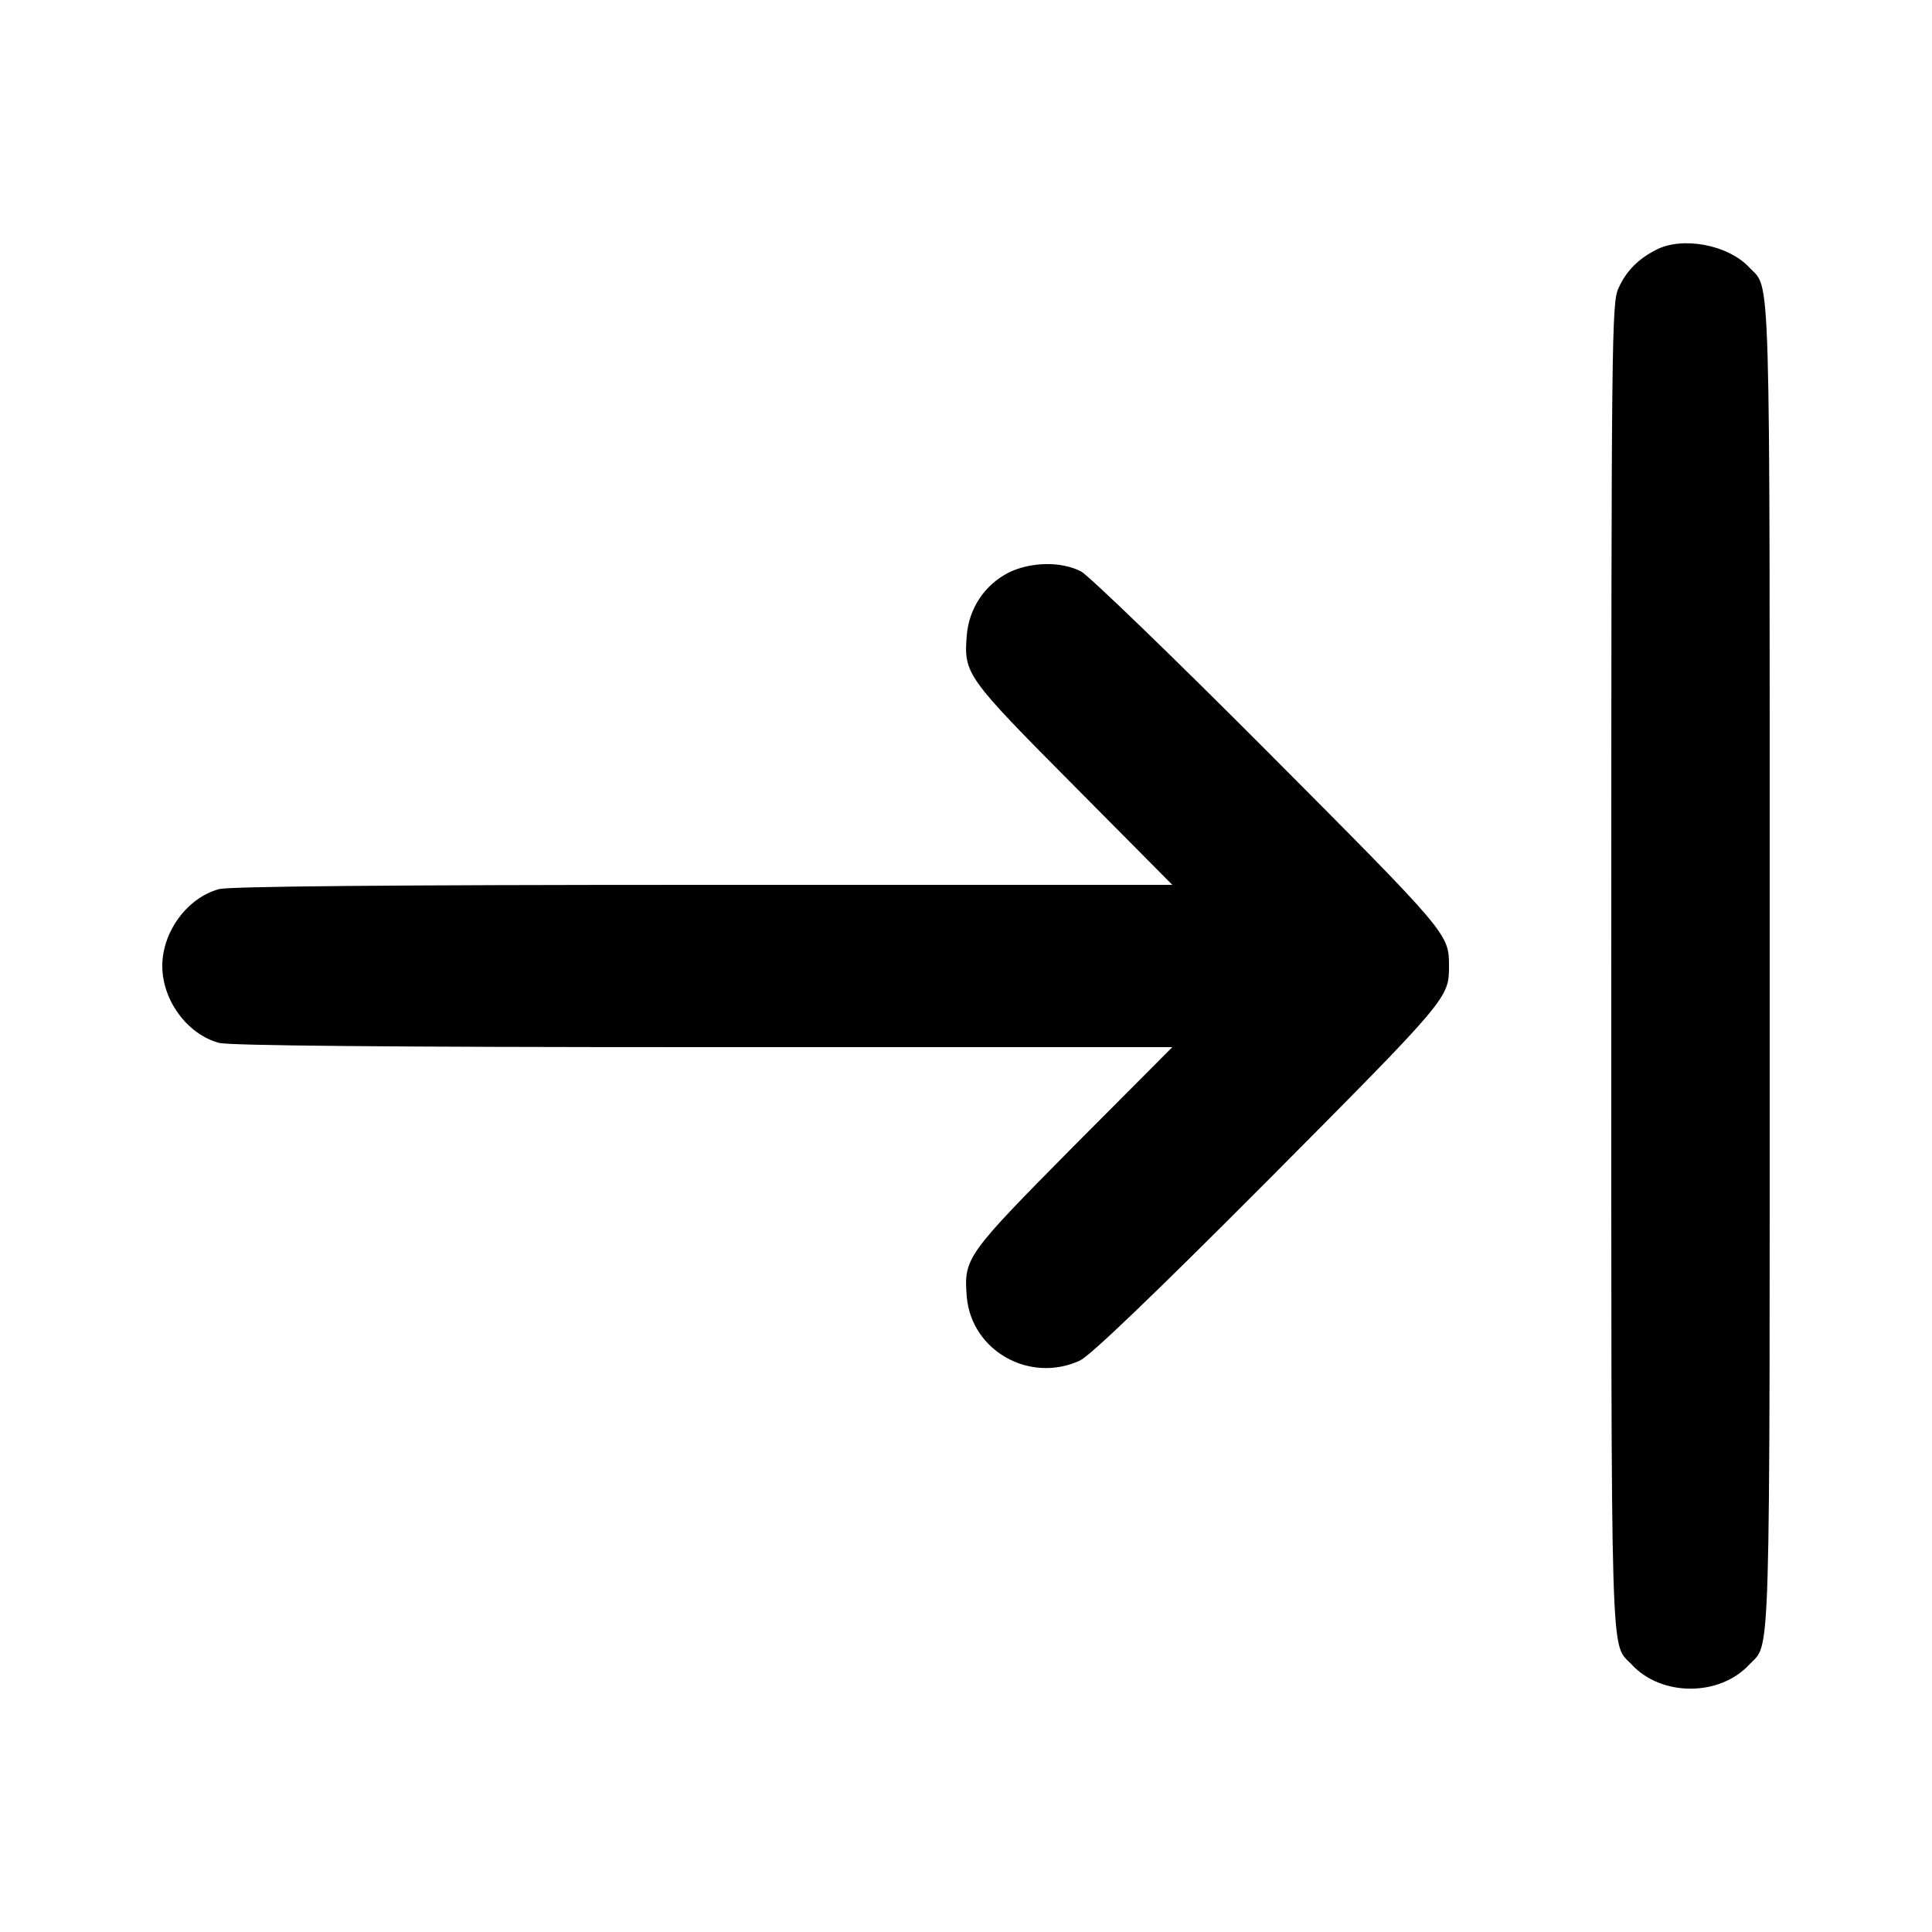
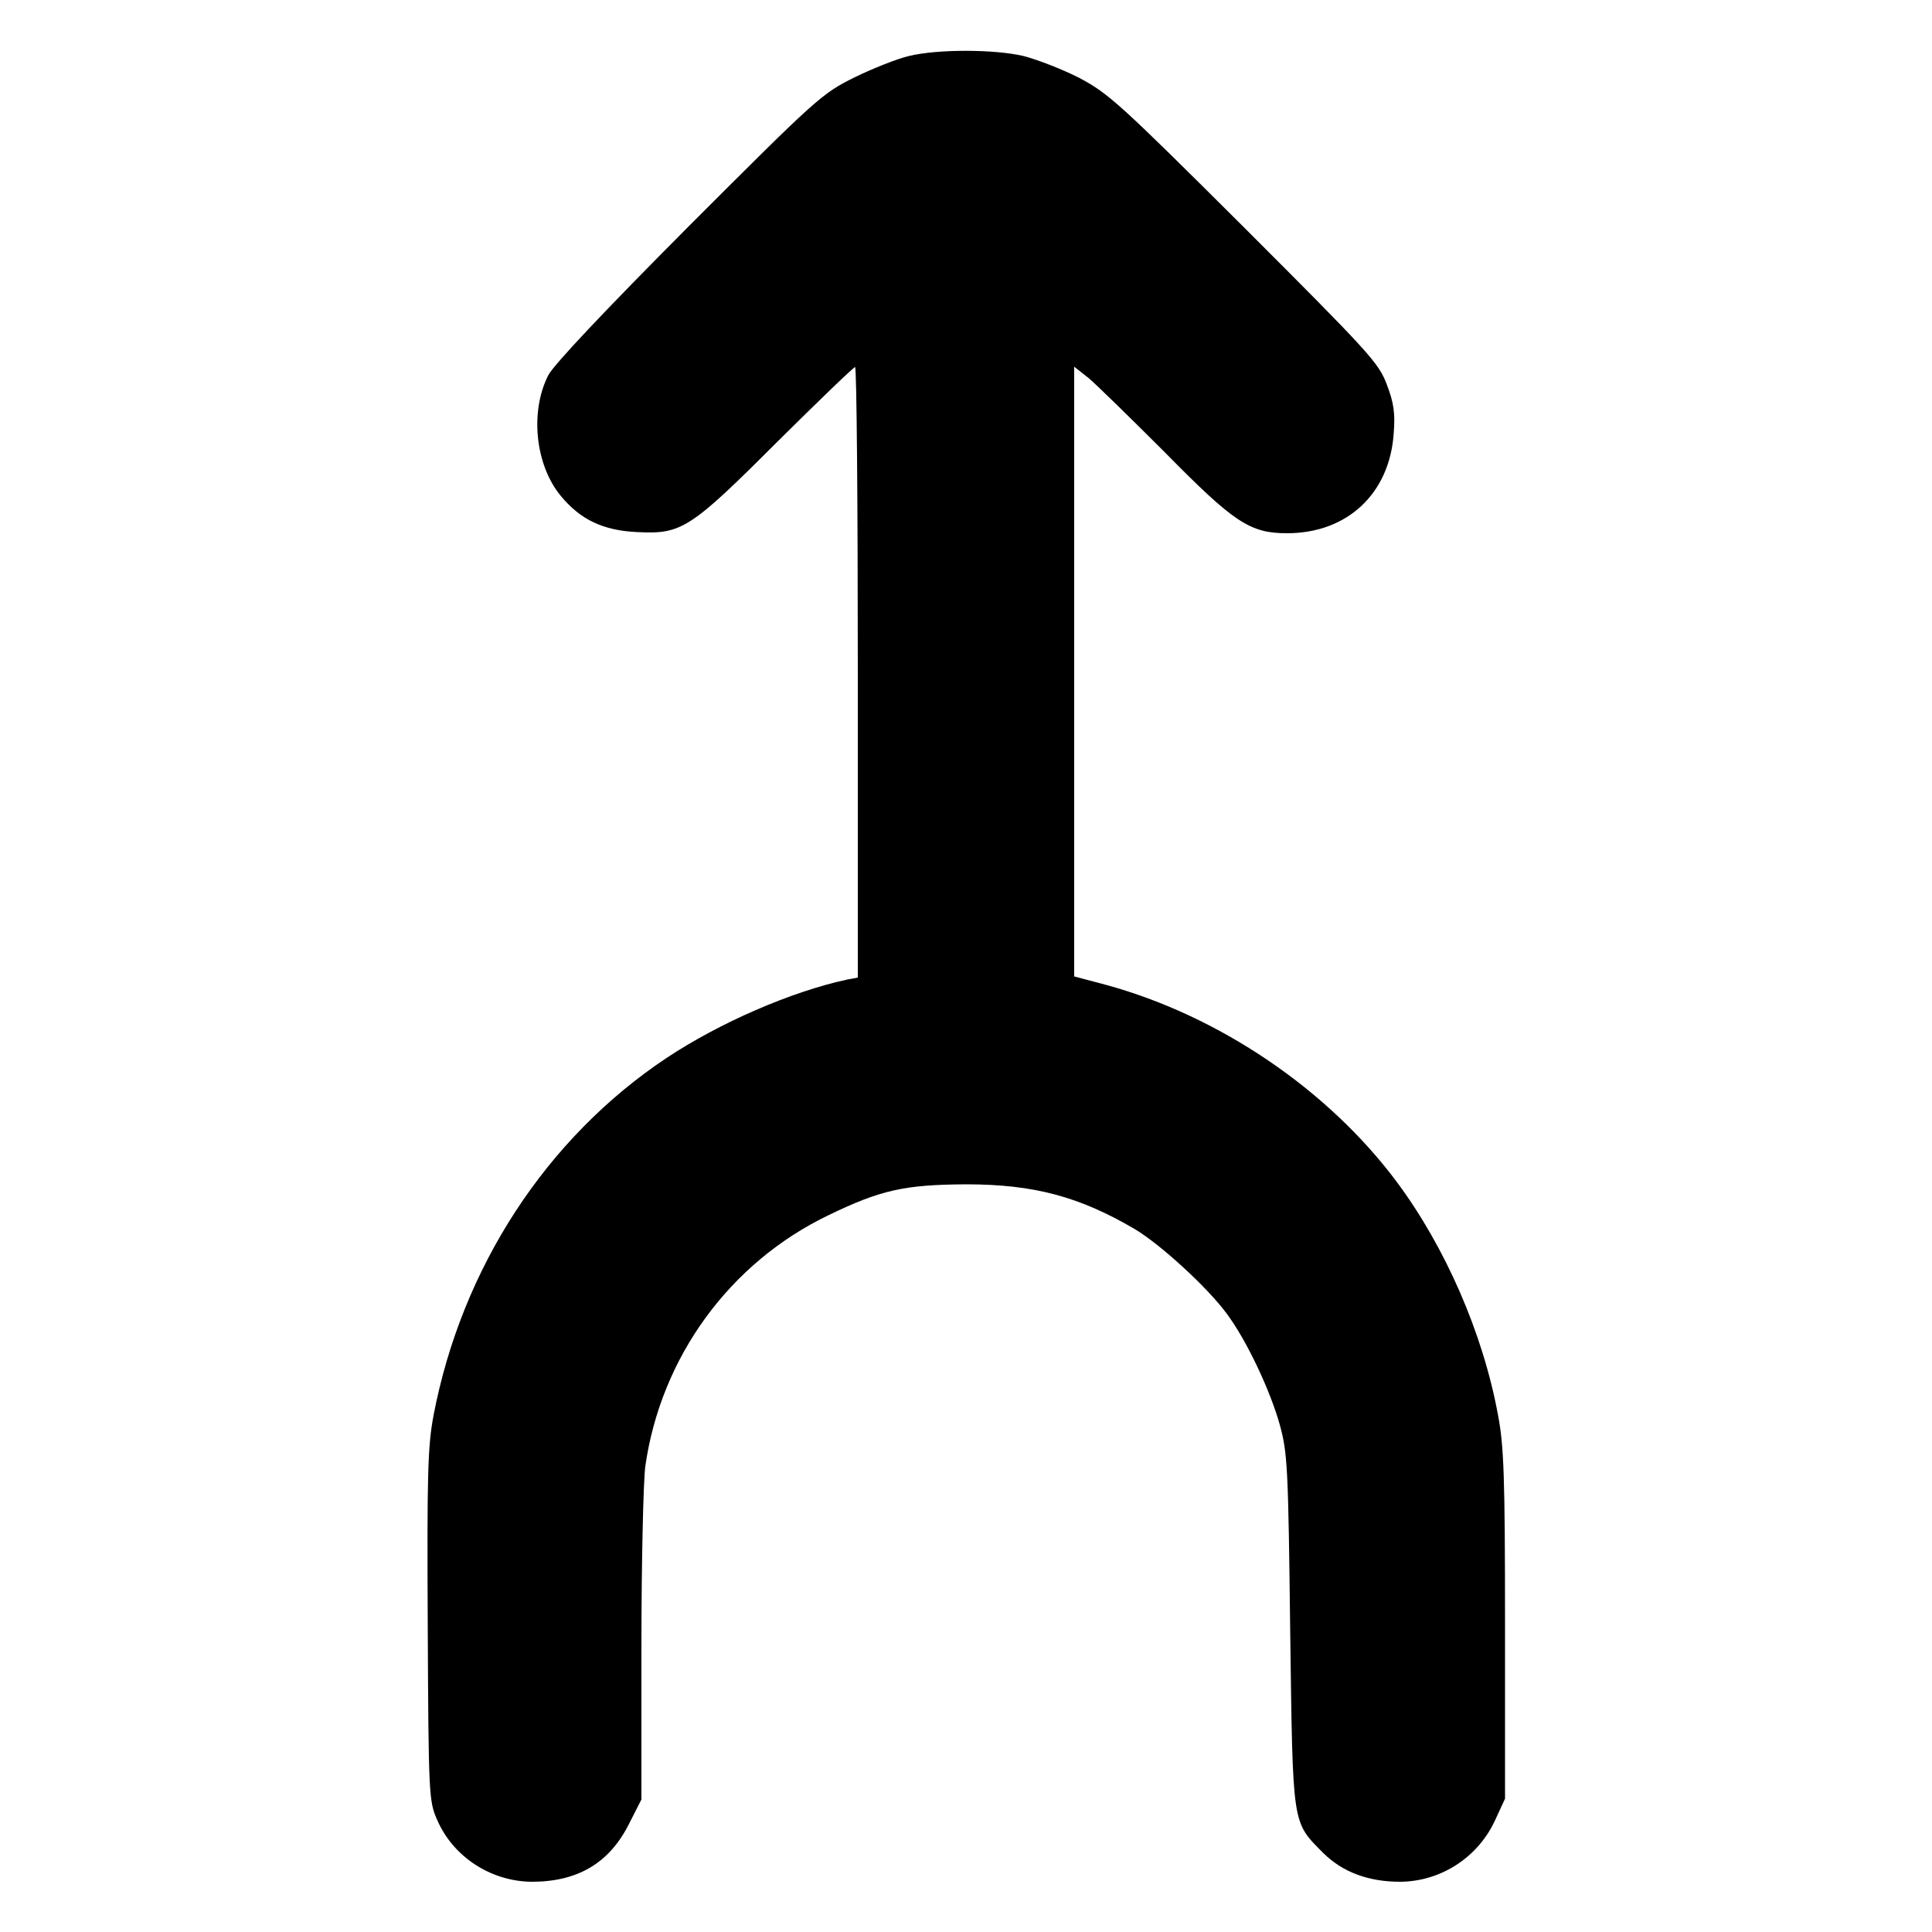
<svg xmlns="http://www.w3.org/2000/svg" version="1.0" width="500pt" height="500pt" viewBox="0 0 500 500" preserveAspectRatio="xMidYMid meet">
  <g transform="translate(0,500) scale(0.1,-0.1)" fill="#000000" stroke="none">
-     <path d="M4285 4353 c-46 -24 -76 -54 -96 -98 -18 -38 -19 -109 -19 -1753 0 -1862 -3 -1750 53 -1810 77 -83 227 -83 304 0 56 60 53 -51 53 1808 0 1859 3 1748 -53 1808 -55 59 -174 81 -242 45z" />
-     <path d="M2610 3518 c-62 -32 -102 -92 -108 -162 -8 -100 -2 -108 276 -388 l256 -258 -1214 0 c-817 0 -1227 -4 -1253 -11 -82 -22 -147 -110 -147 -199 0 -89 65 -177 147 -199 26 -7 436 -11 1253 -11 l1214 0 -256 -257 c-278 -281 -284 -289 -276 -389 12 -140 163 -225 293 -165 27 13 187 166 487 467 467 470 468 471 468 554 0 83 -1 84 -468 553 -246 247 -464 457 -484 468 -52 27 -131 25 -188 -3z" />
+     <path d="M2352 4855 c-30 -7 -93 -32 -140 -55 -85 -42 -97 -53 -429 -385 -221 -222 -349 -358 -364 -386 -48 -94 -34 -232 32 -312 51 -62 110 -90 198 -94 115 -6 137 8 364 235 106 105 196 192 200 192 4 0 7 -355 7 -790 l0 -790 -27 -5 c-145 -31 -331 -112 -468 -203 -311 -207 -530 -543 -603 -925 -15 -80 -17 -150 -15 -544 2 -439 3 -454 24 -502 41 -96 139 -160 245 -161 120 0 202 49 253 152 l31 61 0 396 c0 218 5 428 10 466 40 282 218 527 474 650 136 66 198 79 356 80 176 0 294 -32 437 -116 67 -40 189 -152 238 -219 52 -70 112 -198 137 -287 20 -73 22 -108 27 -533 7 -512 4 -493 86 -576 50 -49 116 -74 199 -74 106 1 203 64 247 163 l24 52 0 450 c0 384 -3 463 -18 542 -39 213 -137 436 -262 604 -179 240 -460 430 -752 510 l-83 22 0 789 0 789 38 -30 c20 -17 109 -104 197 -192 179 -182 220 -209 316 -209 156 0 266 103 276 260 4 51 0 78 -18 125 -21 56 -45 82 -368 405 -322 321 -352 348 -427 388 -45 23 -110 48 -145 57 -77 18 -224 18 -297 0z" />
  </g>
</svg>
